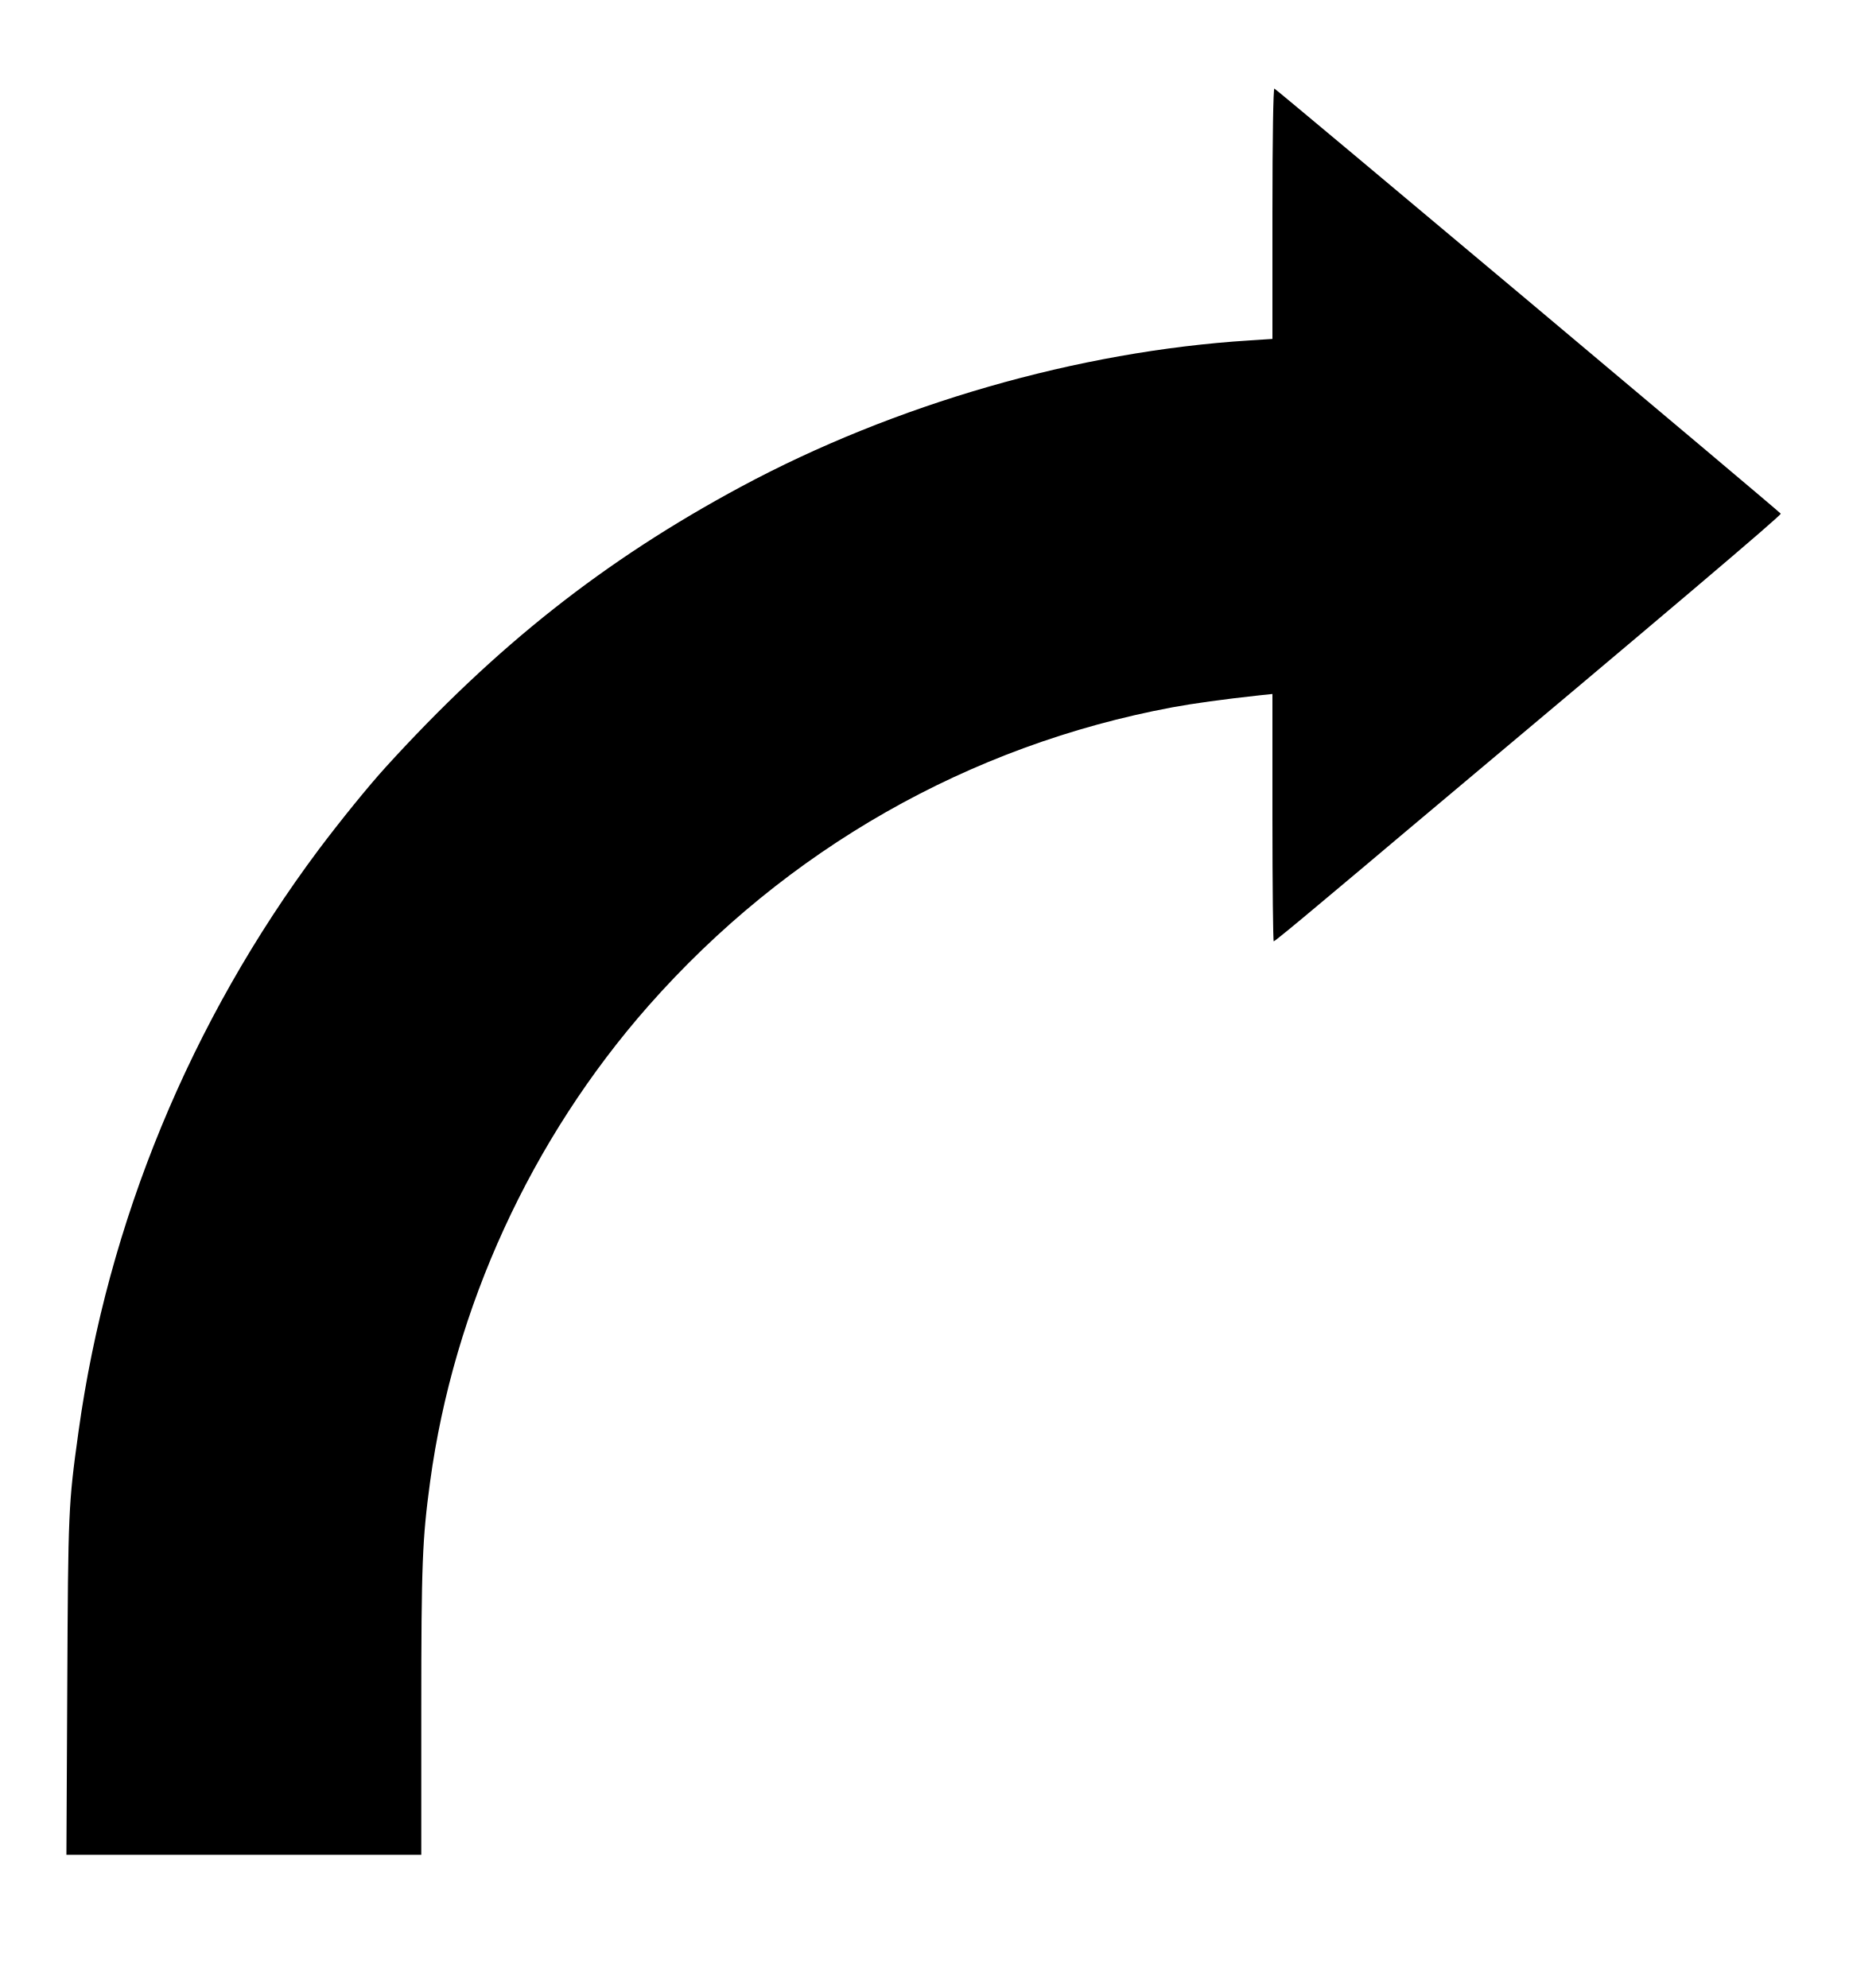
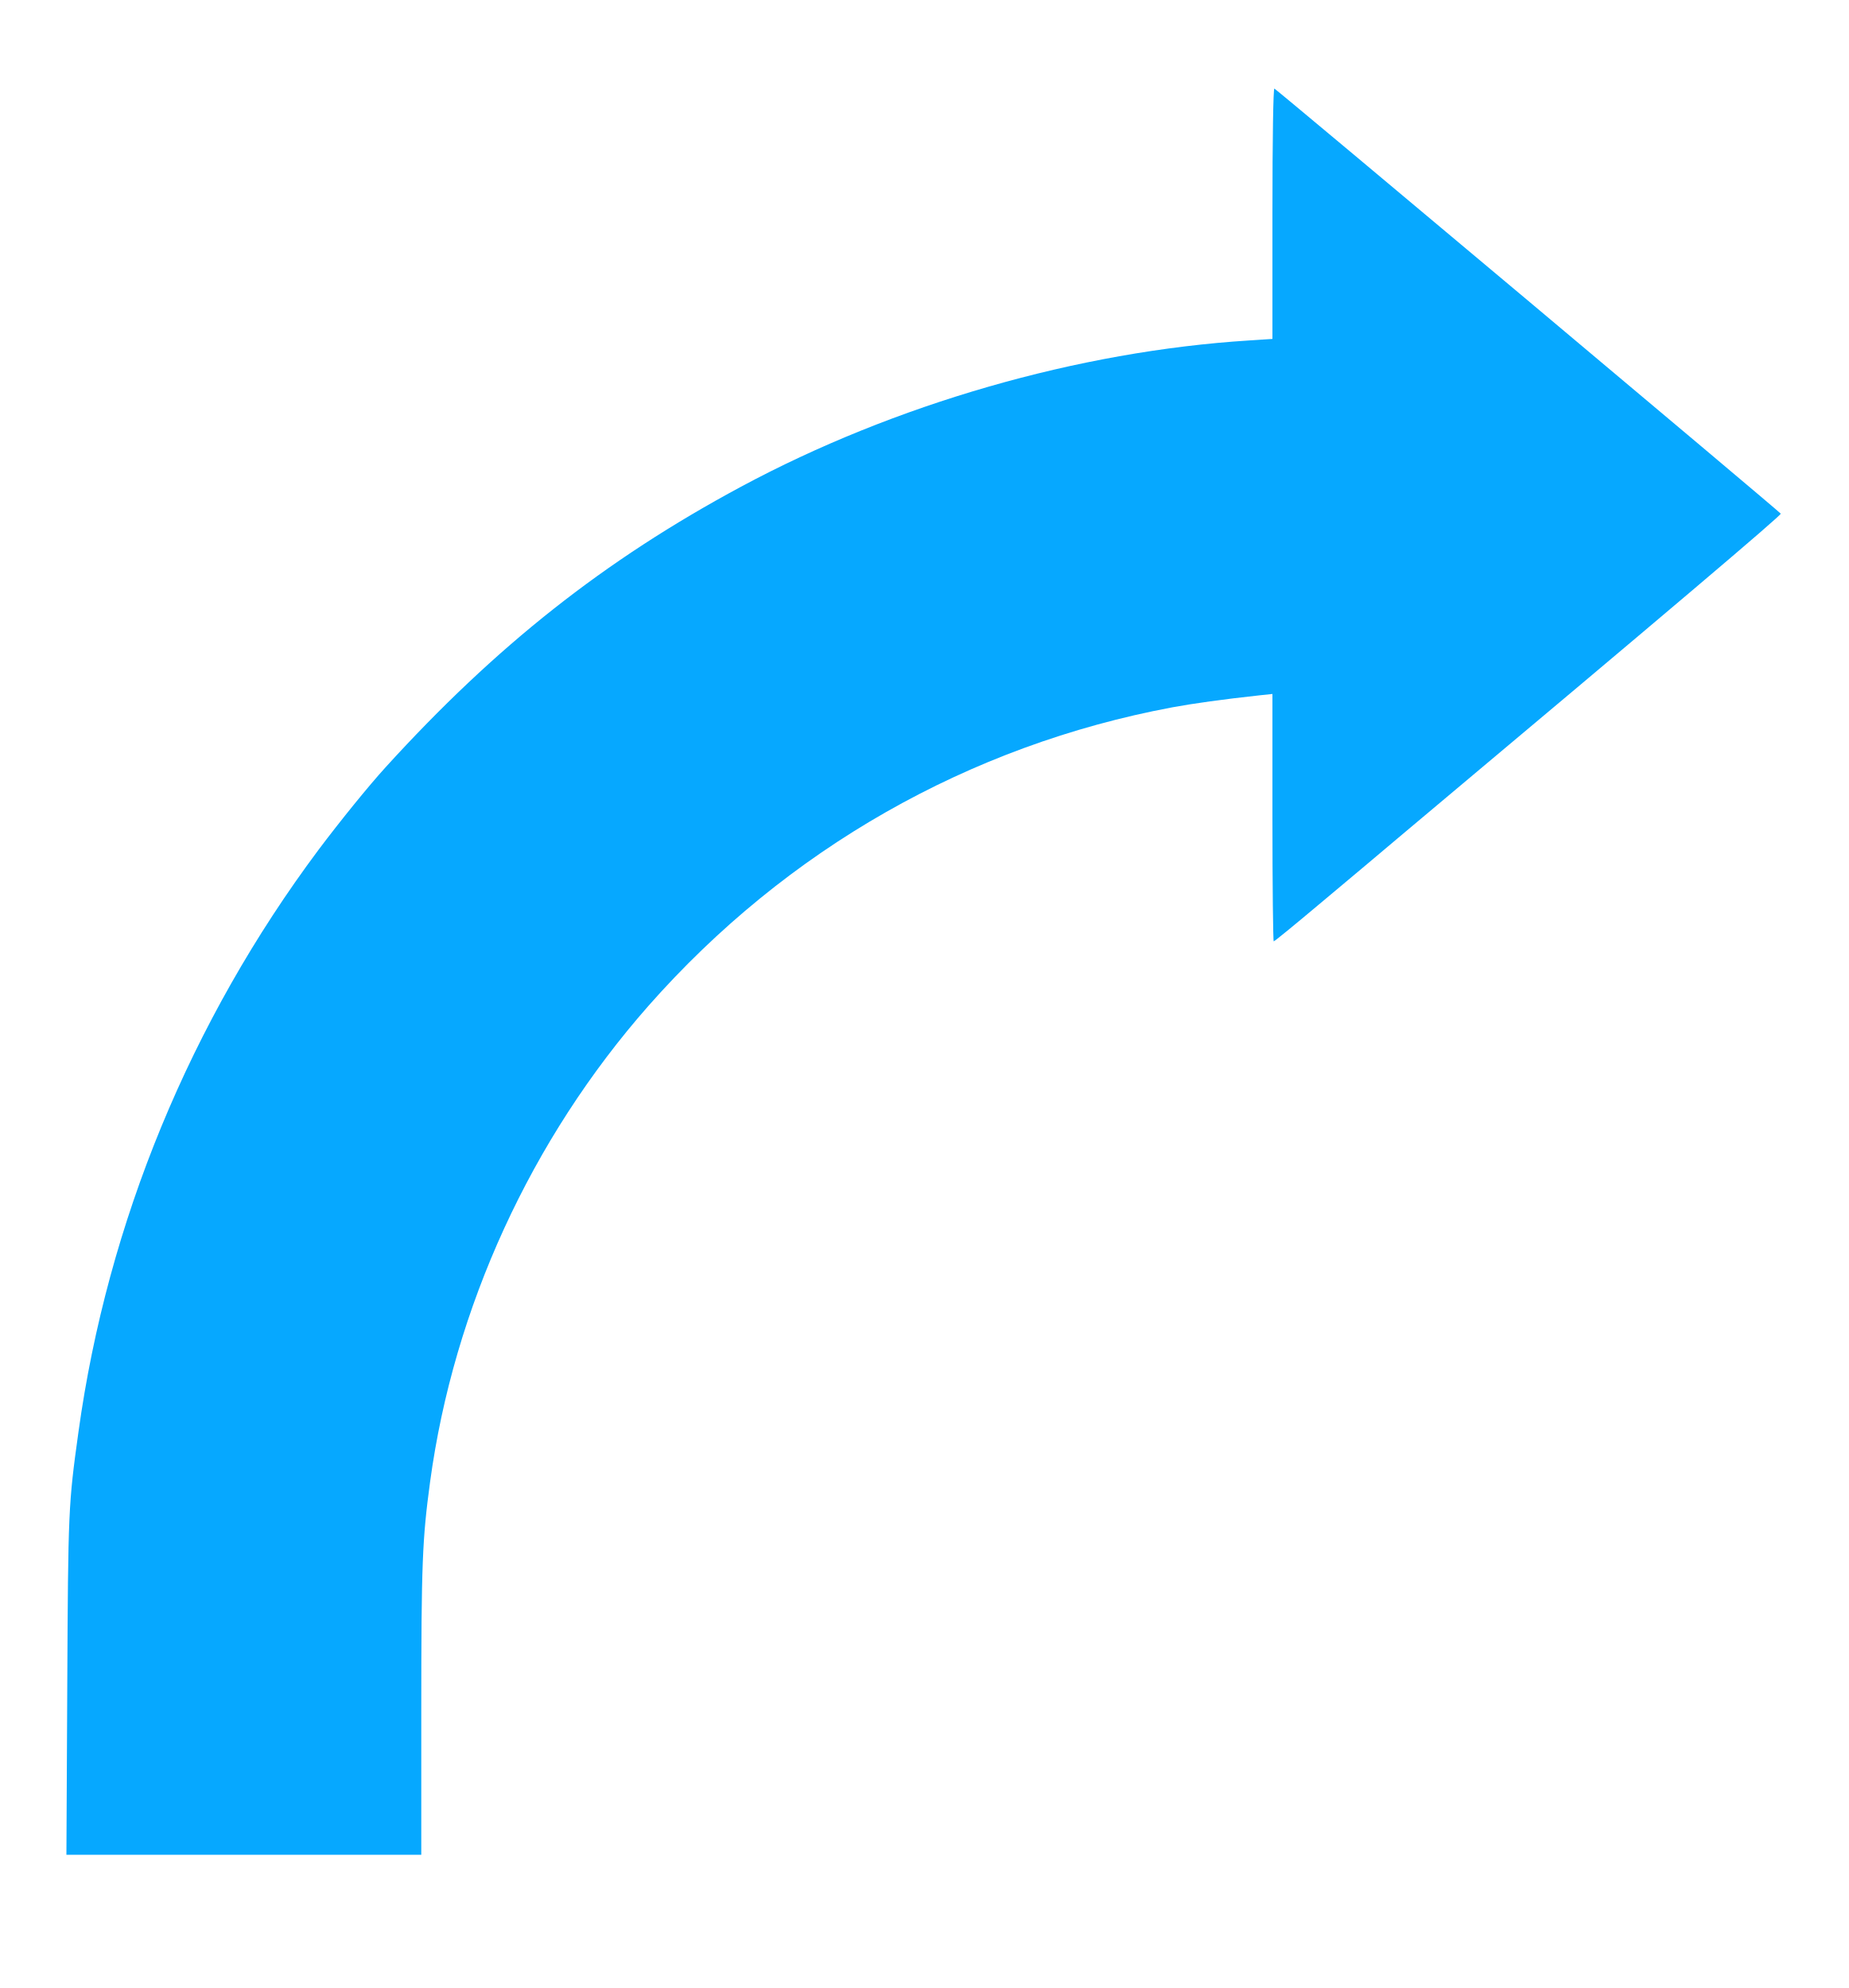
<svg xmlns="http://www.w3.org/2000/svg" version="1.0" width="860pt" height="925pt" viewBox="0 0 860 925" preserveAspectRatio="xMidYMid meet">
-   <g transform="translate(0,925) scale(0.1,-0.1)" fill="#000000" stroke="none">
+   <g transform="translate(0,925) scale(0.1,-0.1)" fill="#06A8FF" stroke="none">
    <path d="M5920 8257 l0 -584 -107 -7 c-796 -50 -1652 -297 -2366 -681 -636 -342 -1139 -740 -1653 -1305 -80 -88 -209 -247 -312 -384 -595 -797 -982 -1733 -1117 -2709 -47 -338 -48 -365 -52 -1180 l-4 -787 825 0 826 0 0 673 c0 683 5 796 41 1062 110 810 470 1595 1016 2215 642 728 1491 1212 2438 1389 98 18 233 37 408 56 l57 6 0 -575 c0 -317 3 -576 6 -576 4 0 99 78 212 173 113 94 293 246 401 337 1229 1031 1750 1473 1746 1480 -7 11 -2345 1974 -2356 1978 -5 2 -9 -227 -9 -581z" />
  </g>
</svg>
